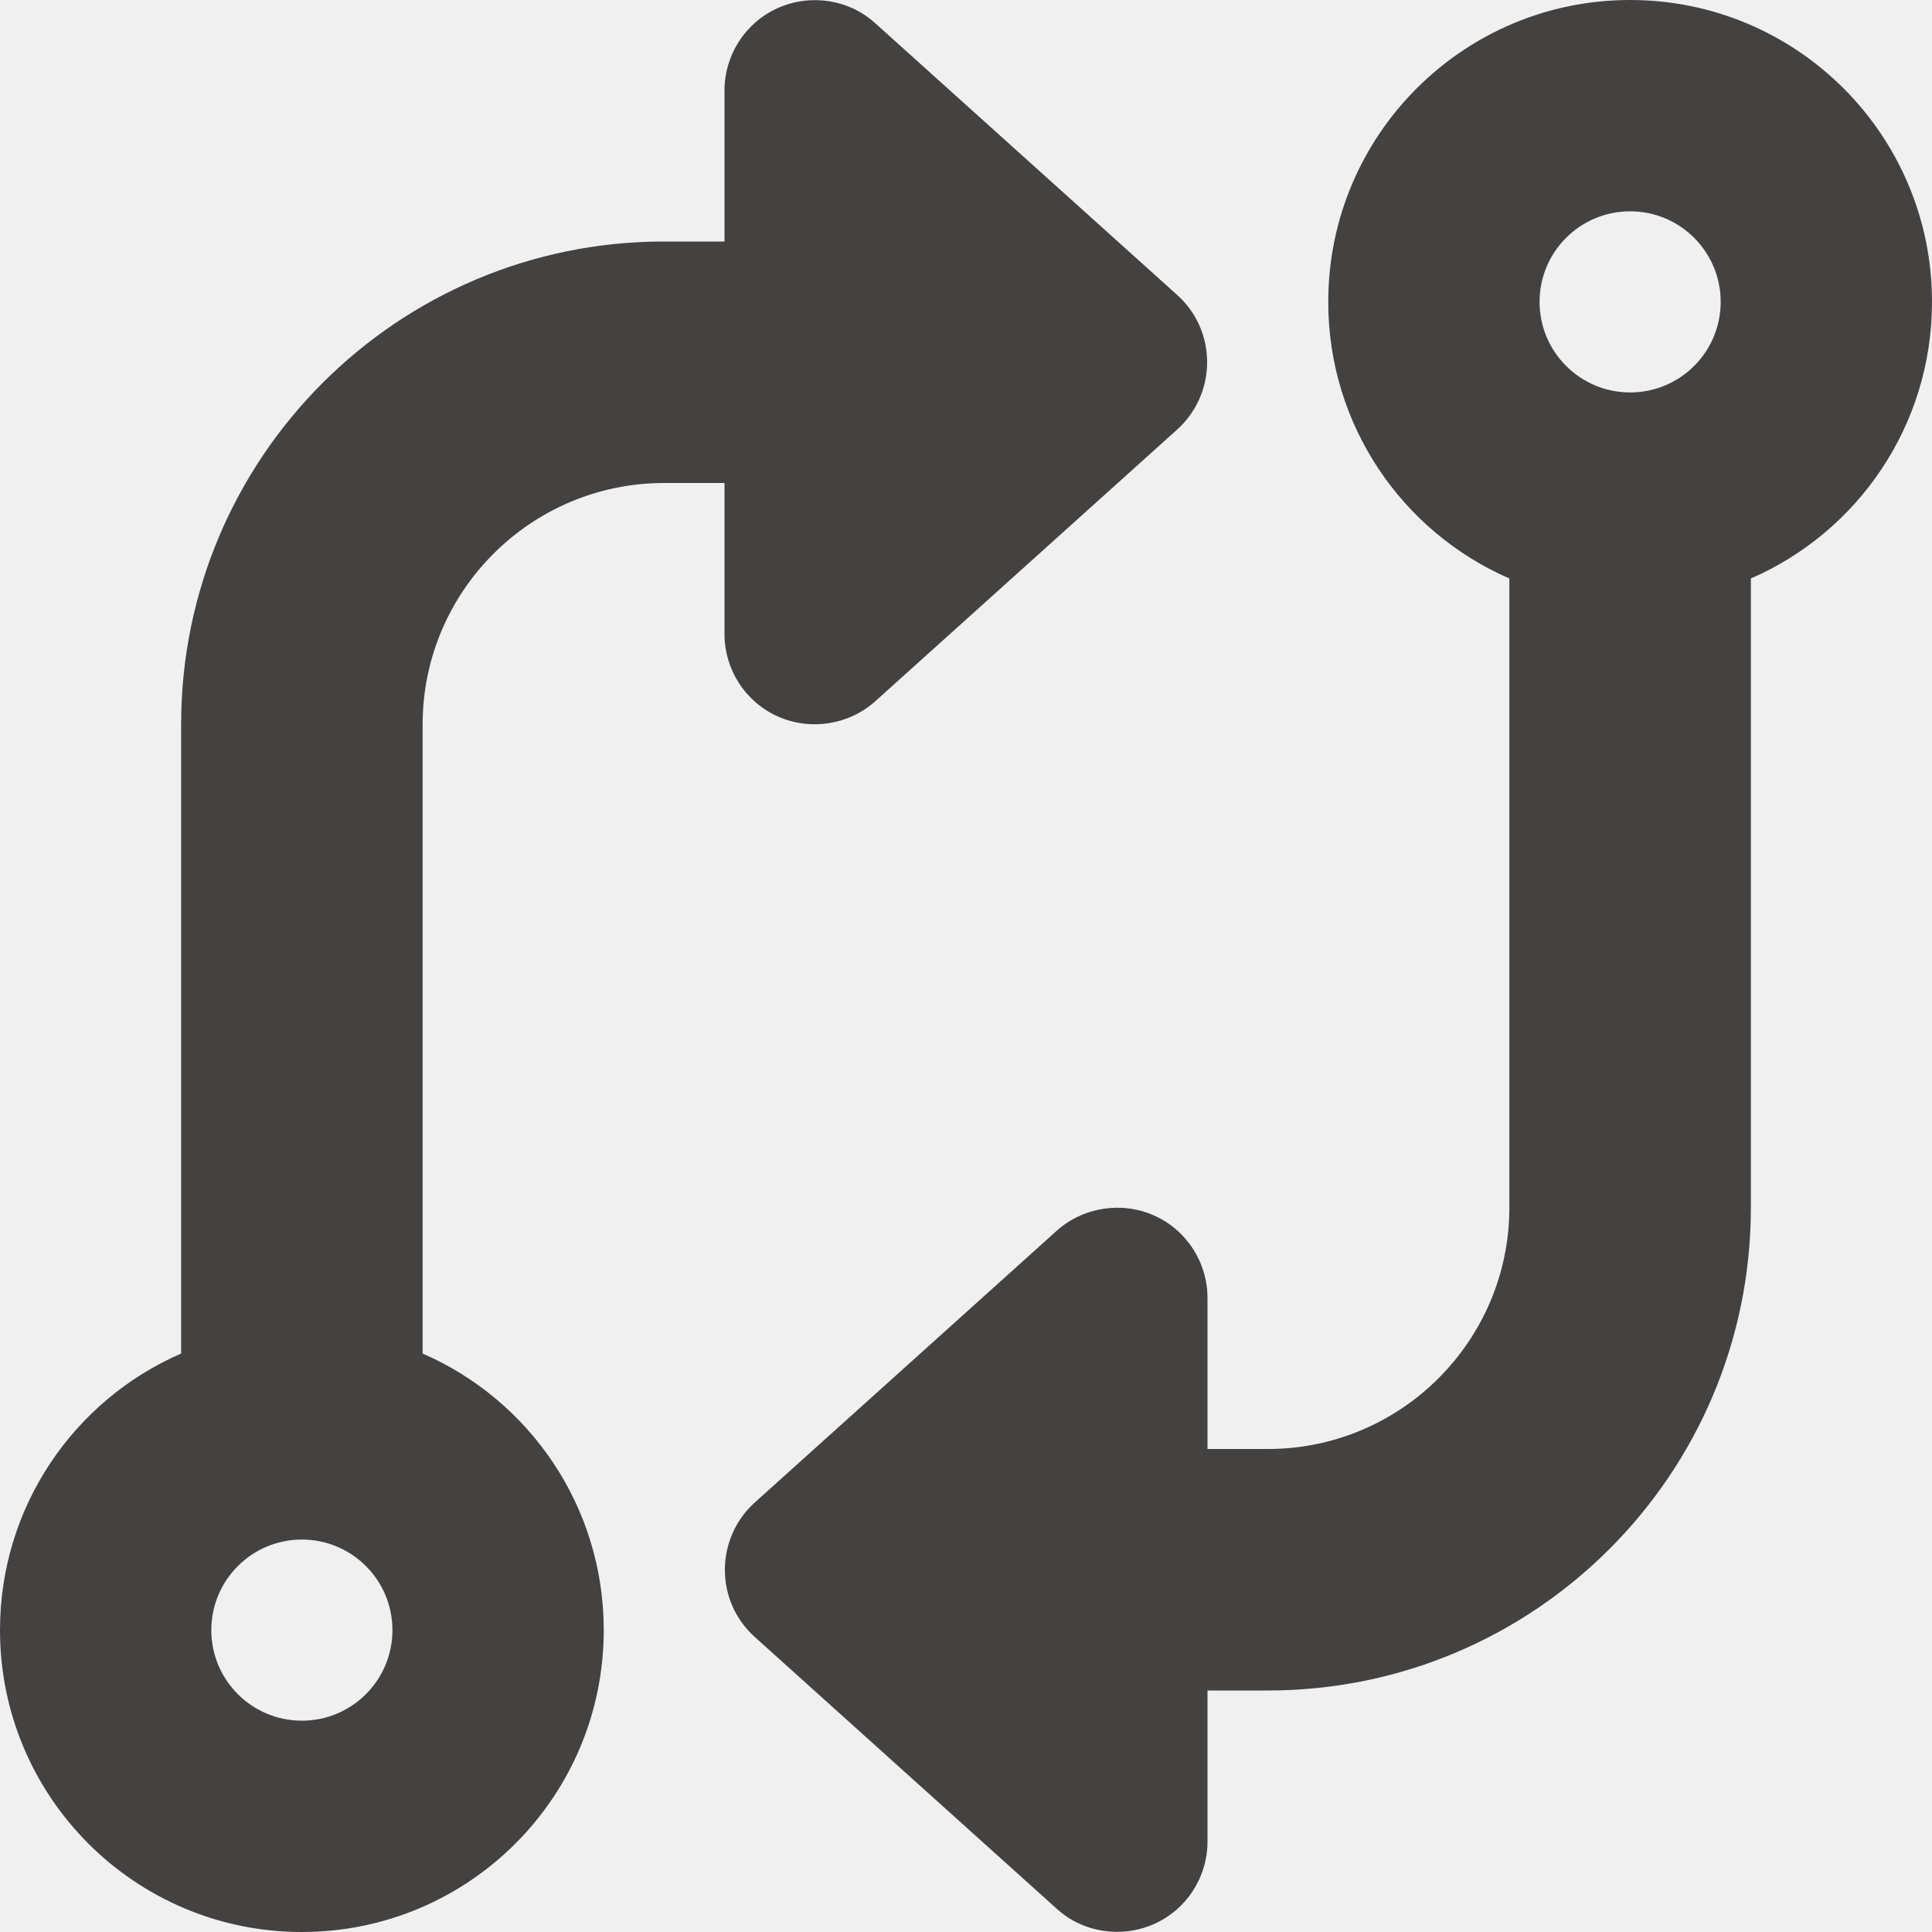
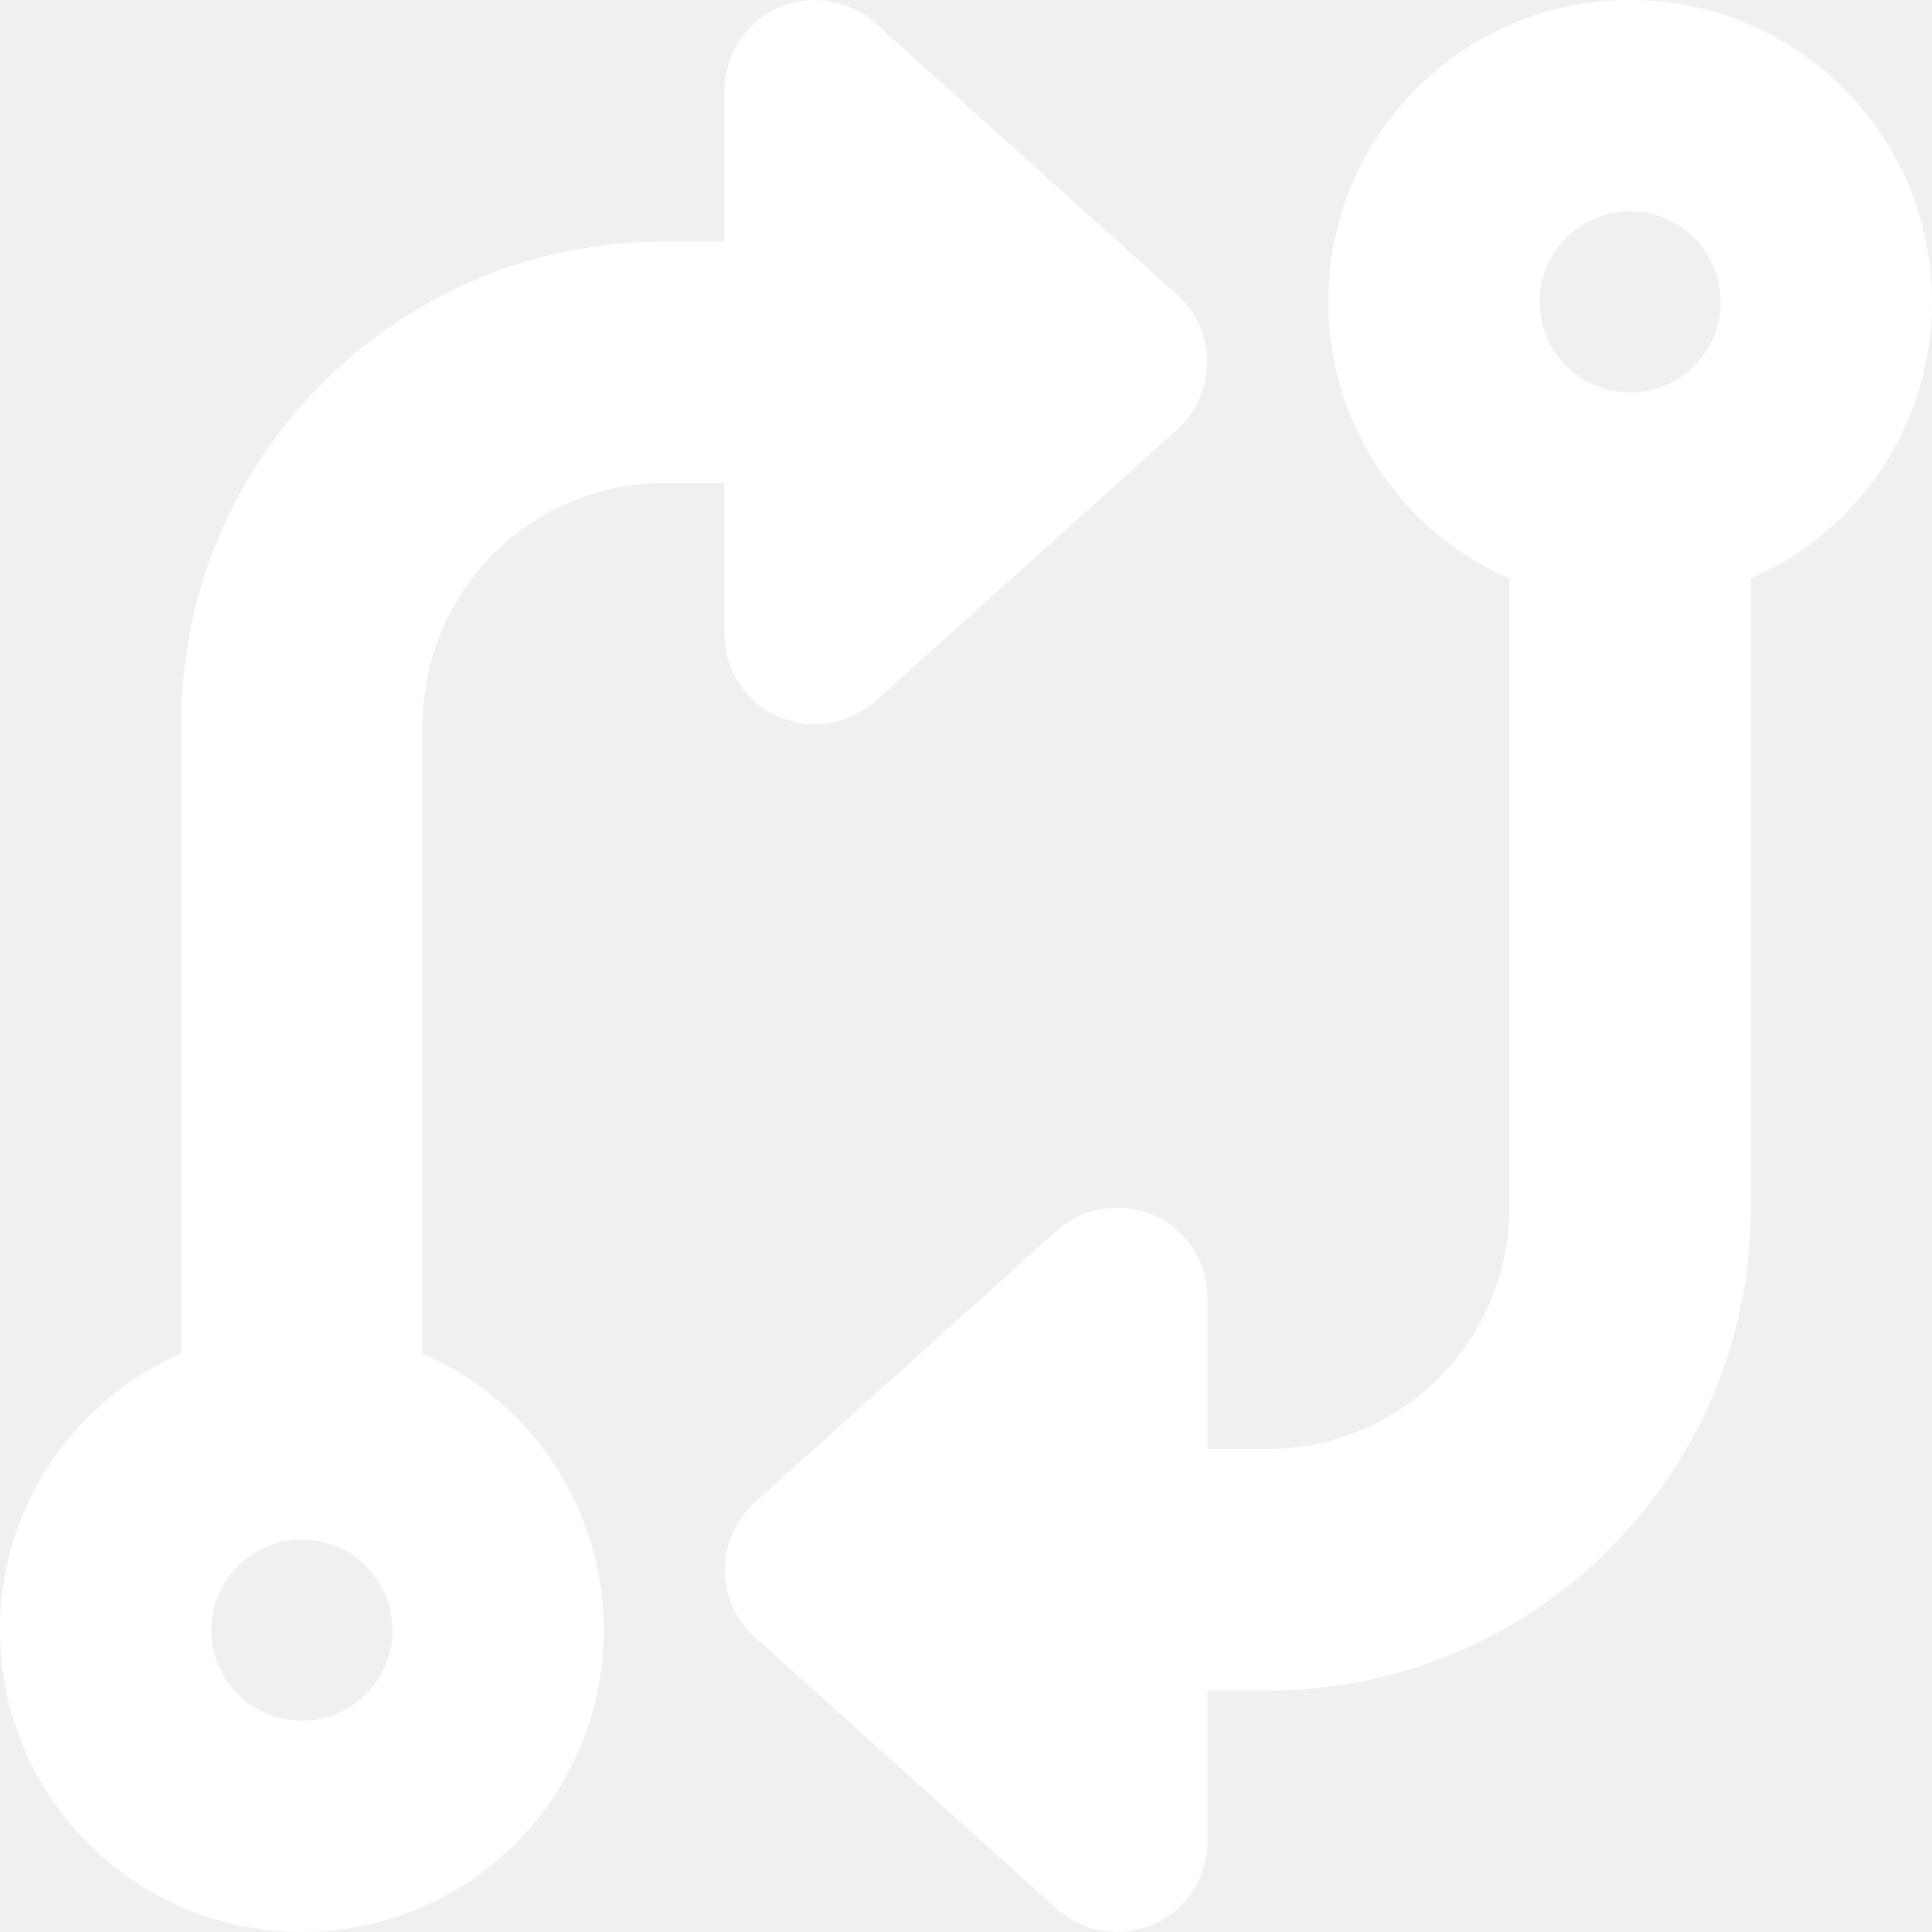
- <svg xmlns="http://www.w3.org/2000/svg" height="1em" viewBox="0 0 512 512" fill="none">
-   <path d="M320 488c0 9.5-5.6 18.1-14.2 21.9s-18.8 2.3-25.8-4.1l-80-72c-5.1-4.6-7.9-11-7.9-17.8s2.9-13.3 7.9-17.8l80-72c7-6.3 17.2-7.9 25.8-4.1s14.2 12.4 14.2 21.9v40h16c35.3 0 64-28.7 64-64V153.3C371.7 141 352 112.8 352 80c0-44.2 35.8-80 80-80s80 35.8 80 80c0 32.8-19.7 61-48 73.3V320c0 70.7-57.3 128-128 128H320v40zM456 80a24 24 0 1 0 -48 0 24 24 0 1 0 48 0zM192 24c0-9.5 5.6-18.1 14.2-21.9s18.8-2.3 25.8 4.1l80 72c5.1 4.6 7.9 11 7.9 17.8s-2.9 13.3-7.9 17.8l-80 72c-7 6.3-17.2 7.9-25.8 4.1s-14.2-12.4-14.2-21.9V128H176c-35.3 0-64 28.7-64 64V358.7c28.3 12.3 48 40.5 48 73.3c0 44.2-35.8 80-80 80s-80-35.8-80-80c0-32.8 19.7-61 48-73.3V192c0-70.7 57.3-128 128-128h16V24zM56 432a24 24 0 1 0 48 0 24 24 0 1 0 -48 0z" fill="#444141" />
+ <svg xmlns="http://www.w3.org/2000/svg" height="1em" viewBox="0 0 512 512">
+   <path d="M320 488c0 9.5-5.6 18.1-14.2 21.9s-18.8 2.3-25.8-4.1l-80-72c-5.1-4.6-7.9-11-7.9-17.8s2.9-13.3 7.9-17.8l80-72c7-6.3 17.2-7.9 25.8-4.1s14.2 12.4 14.2 21.9v40h16c35.3 0 64-28.7 64-64V153.3C371.7 141 352 112.8 352 80c0-44.2 35.8-80 80-80s80 35.8 80 80c0 32.8-19.7 61-48 73.3V320c0 70.7-57.3 128-128 128H320v40zM456 80a24 24 0 1 0 -48 0 24 24 0 1 0 48 0zM192 24c0-9.5 5.6-18.1 14.2-21.9s18.8-2.3 25.8 4.1l80 72c5.1 4.6 7.9 11 7.9 17.8s-2.9 13.3-7.9 17.8l-80 72c-7 6.3-17.2 7.9-25.8 4.1s-14.2-12.4-14.2-21.9V128H176c-35.3 0-64 28.7-64 64V358.7c28.3 12.3 48 40.5 48 73.3c0 44.2-35.8 80-80 80s-80-35.8-80-80c0-32.8 19.7-61 48-73.3V192c0-70.7 57.3-128 128-128h16V24zM56 432a24 24 0 1 0 48 0 24 24 0 1 0 -48 0z" fill="#fff" />
  <defs>
    <clipPath id="clip0_544_17803">
-       <rect width="20" height="20" fill="#444141" />
+       <rect width="20" height="20" fill="#fff" />
    </clipPath>
  </defs>
</svg>
